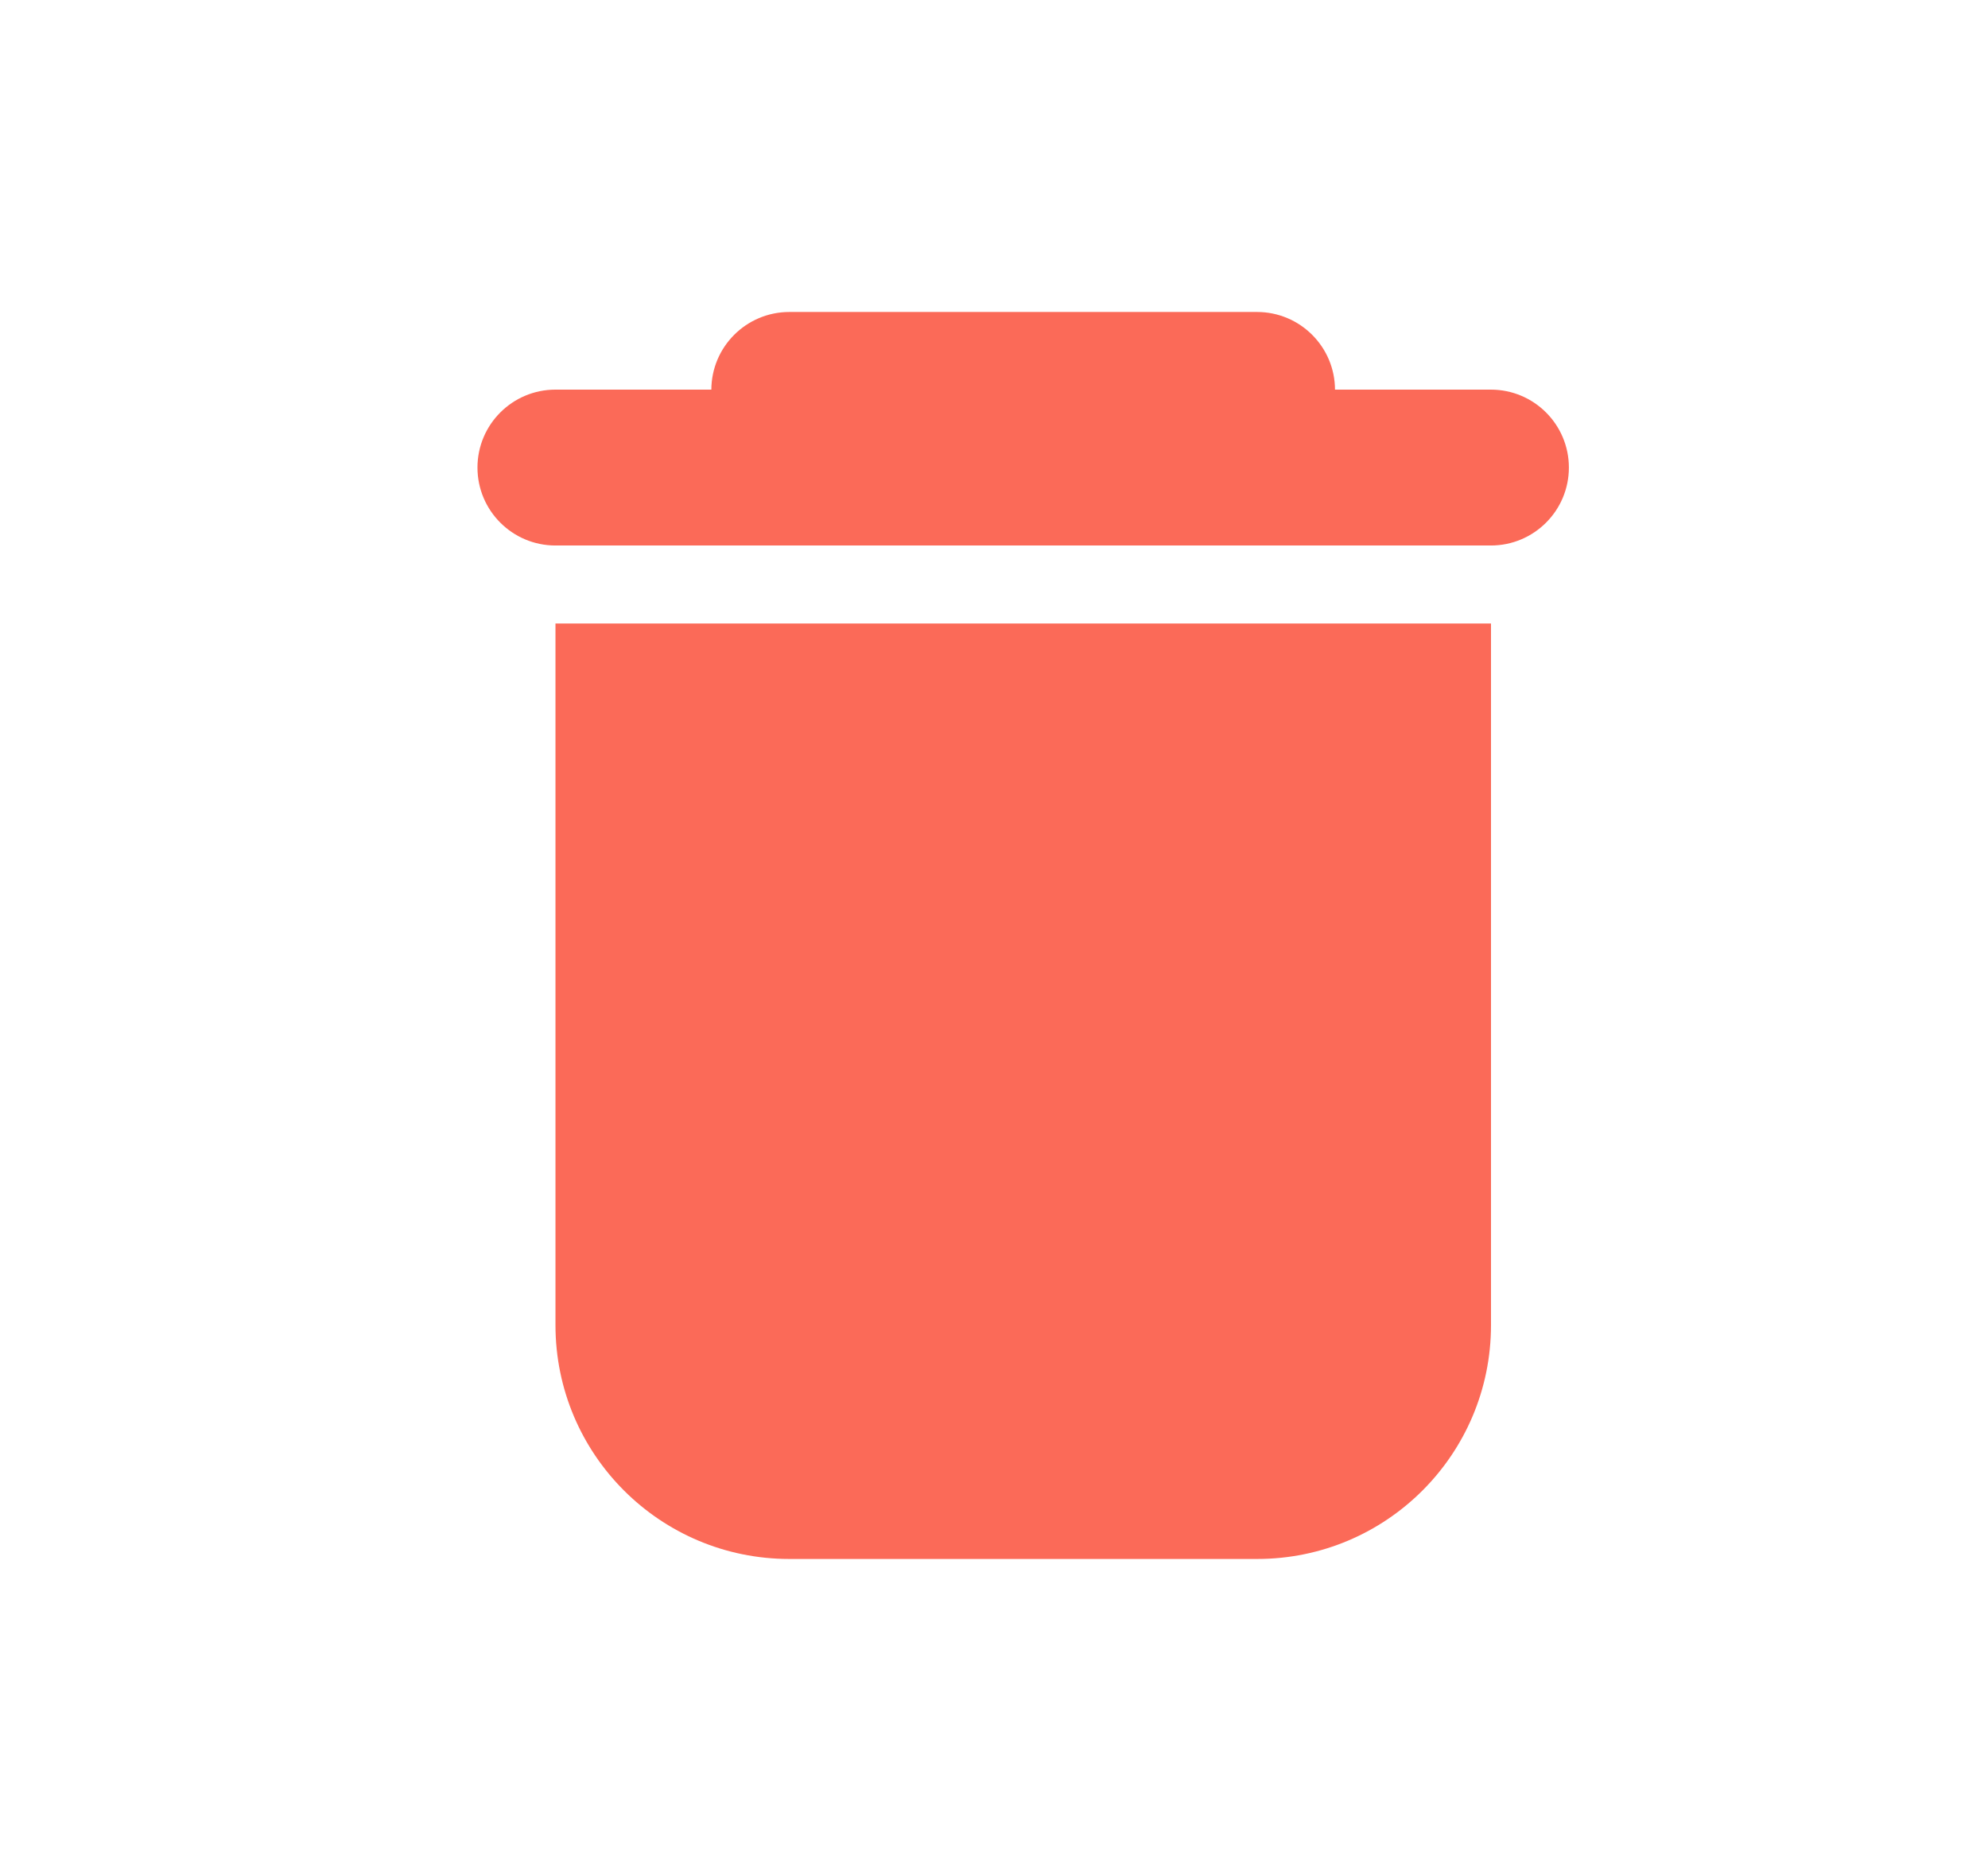
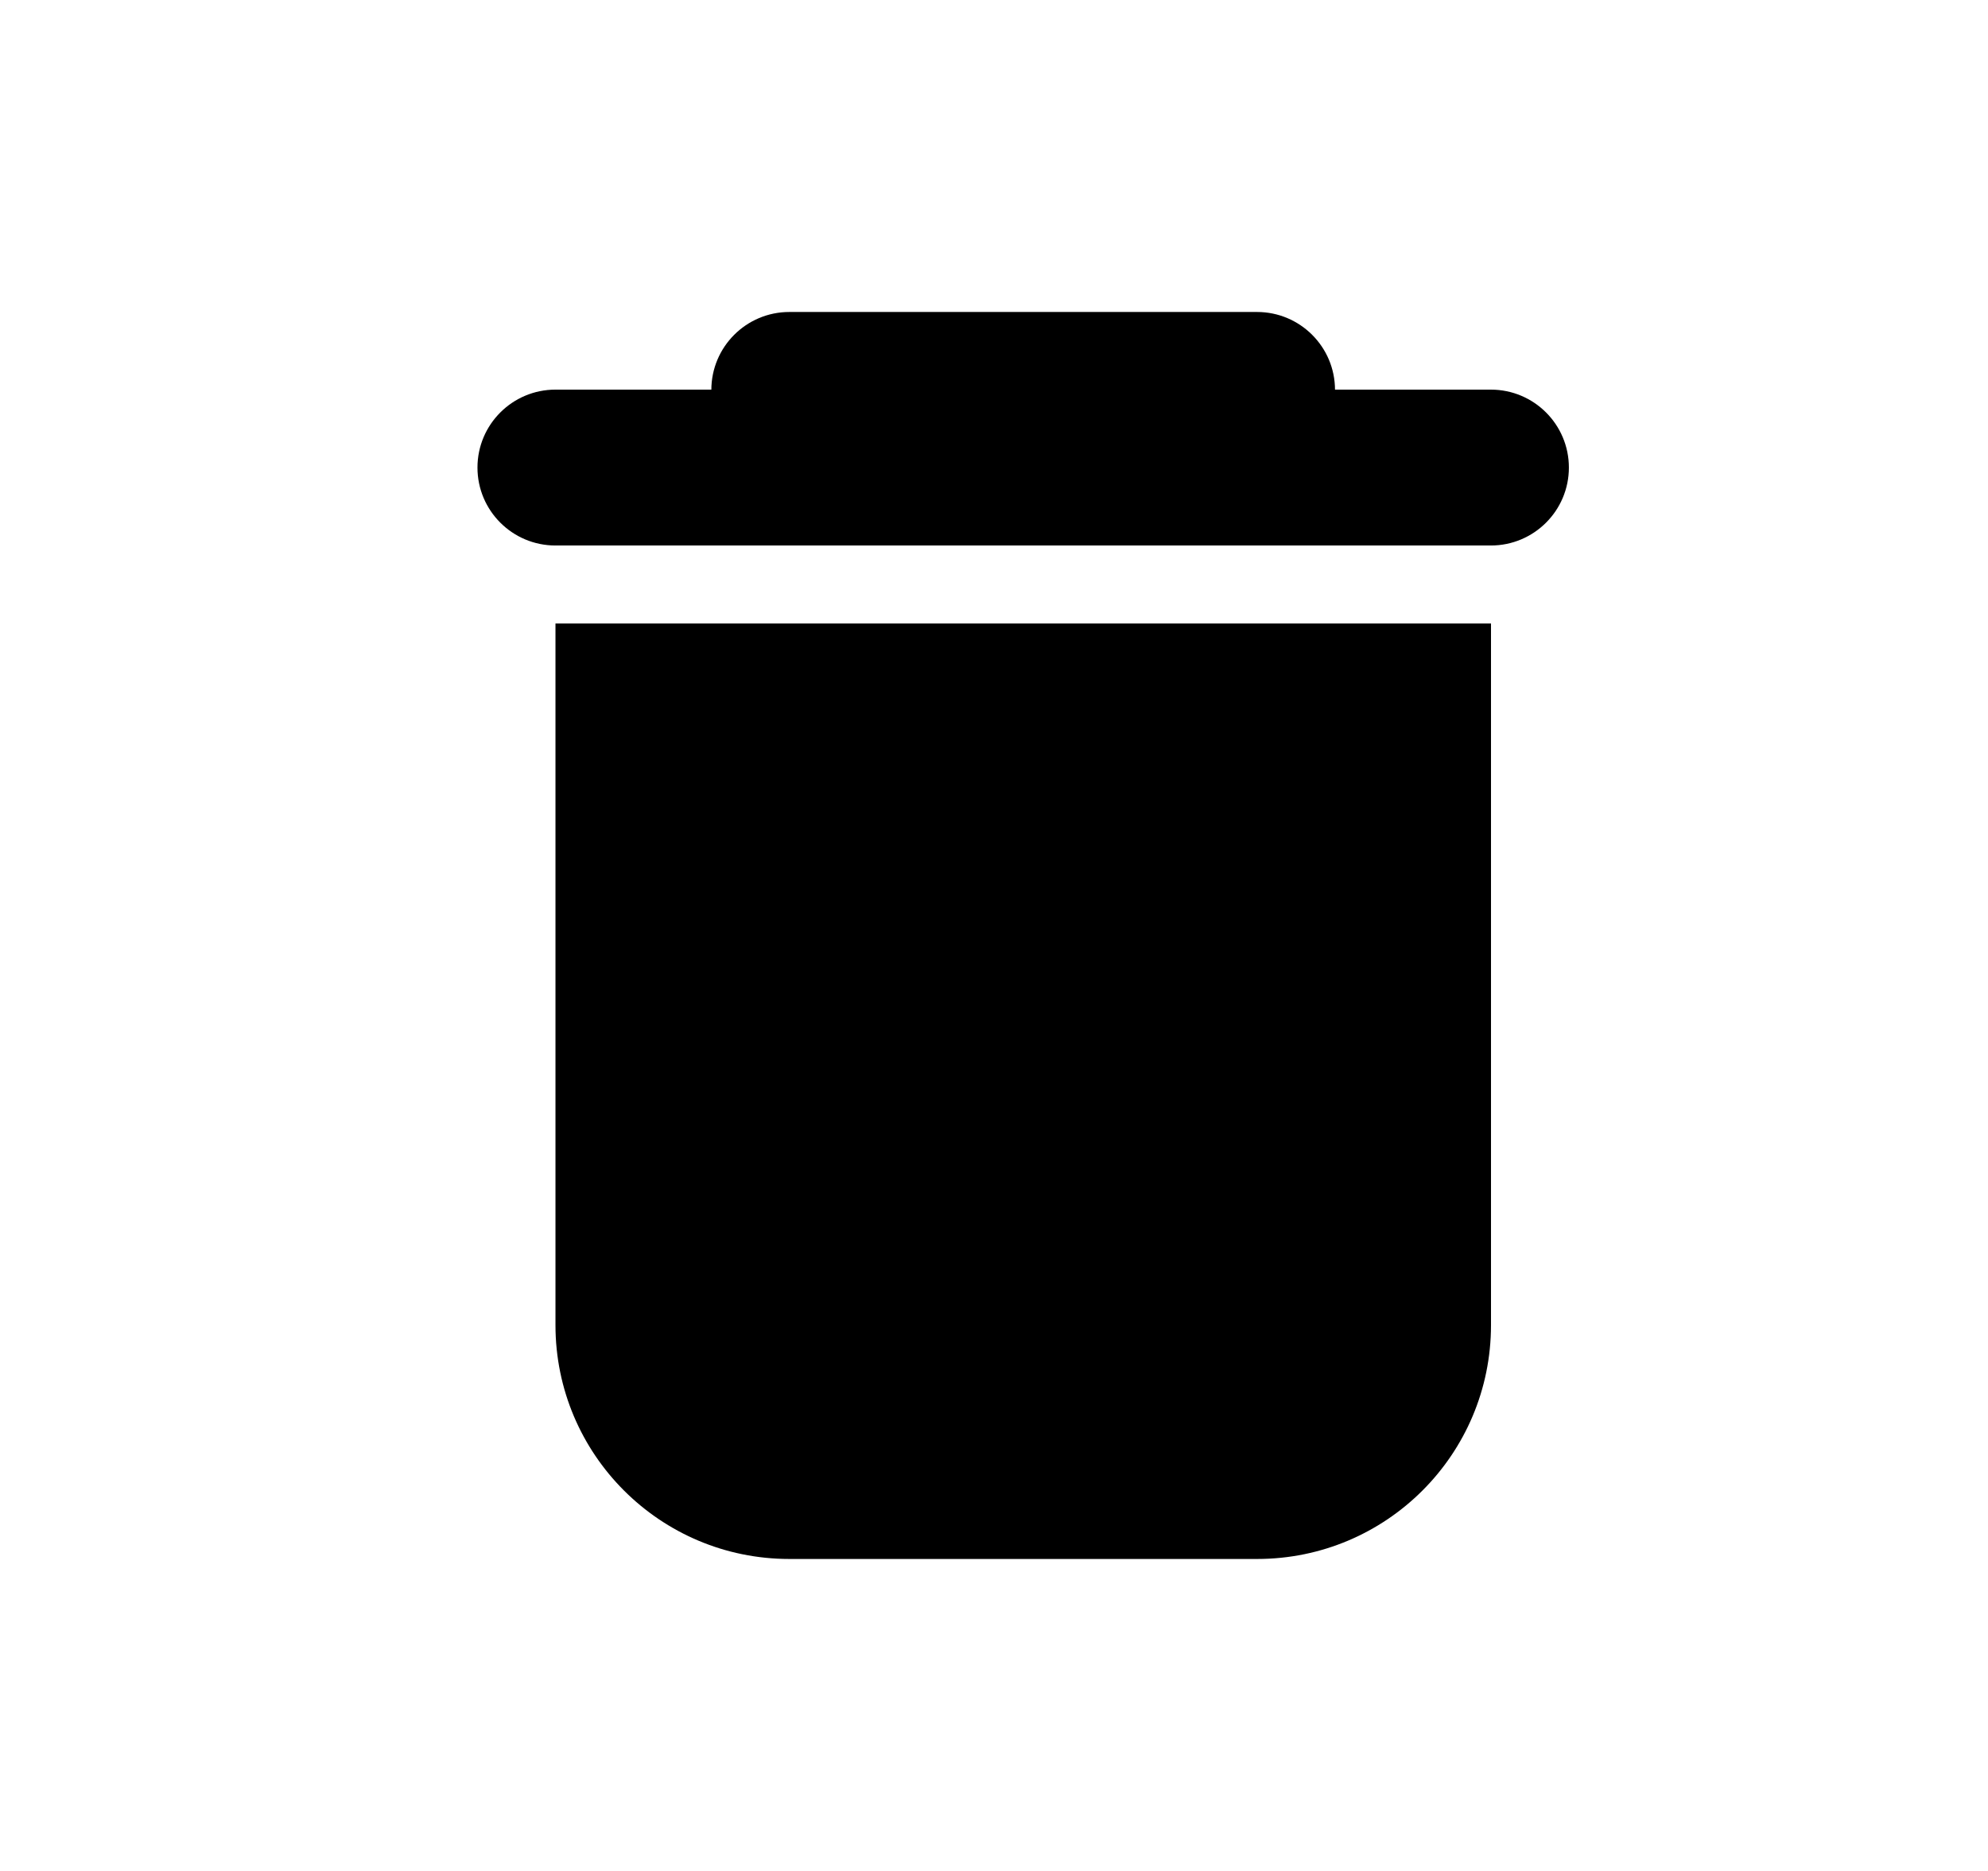
<svg xmlns="http://www.w3.org/2000/svg" width="17" height="16" viewBox="0 0 17 16" fill="none">
-   <path d="M4.75 5.332H12.75V11.332C12.75 12.437 11.855 13.332 10.75 13.332H6.75C5.645 13.332 4.75 12.437 4.75 11.332V5.332Z" fill="#FB6A58" />
-   <rect x="4.083" y="3.332" width="9.333" height="1.333" rx="0.667" fill="#FB6A58" />
-   <rect x="6.083" y="2.668" width="5.333" height="1.333" rx="0.667" fill="#FB6A58" />
+   <path d="M4.75 5.332H12.75V11.332C12.75 12.437 11.855 13.332 10.75 13.332H6.75C5.645 13.332 4.75 12.437 4.75 11.332V5.332Z" fill="currentColor" />
+   <rect x="4.083" y="3.332" width="9.333" height="1.333" rx="0.667" fill="currentColor" />
+   <rect x="6.083" y="2.668" width="5.333" height="1.333" rx="0.667" fill="currentColor" />
</svg>
